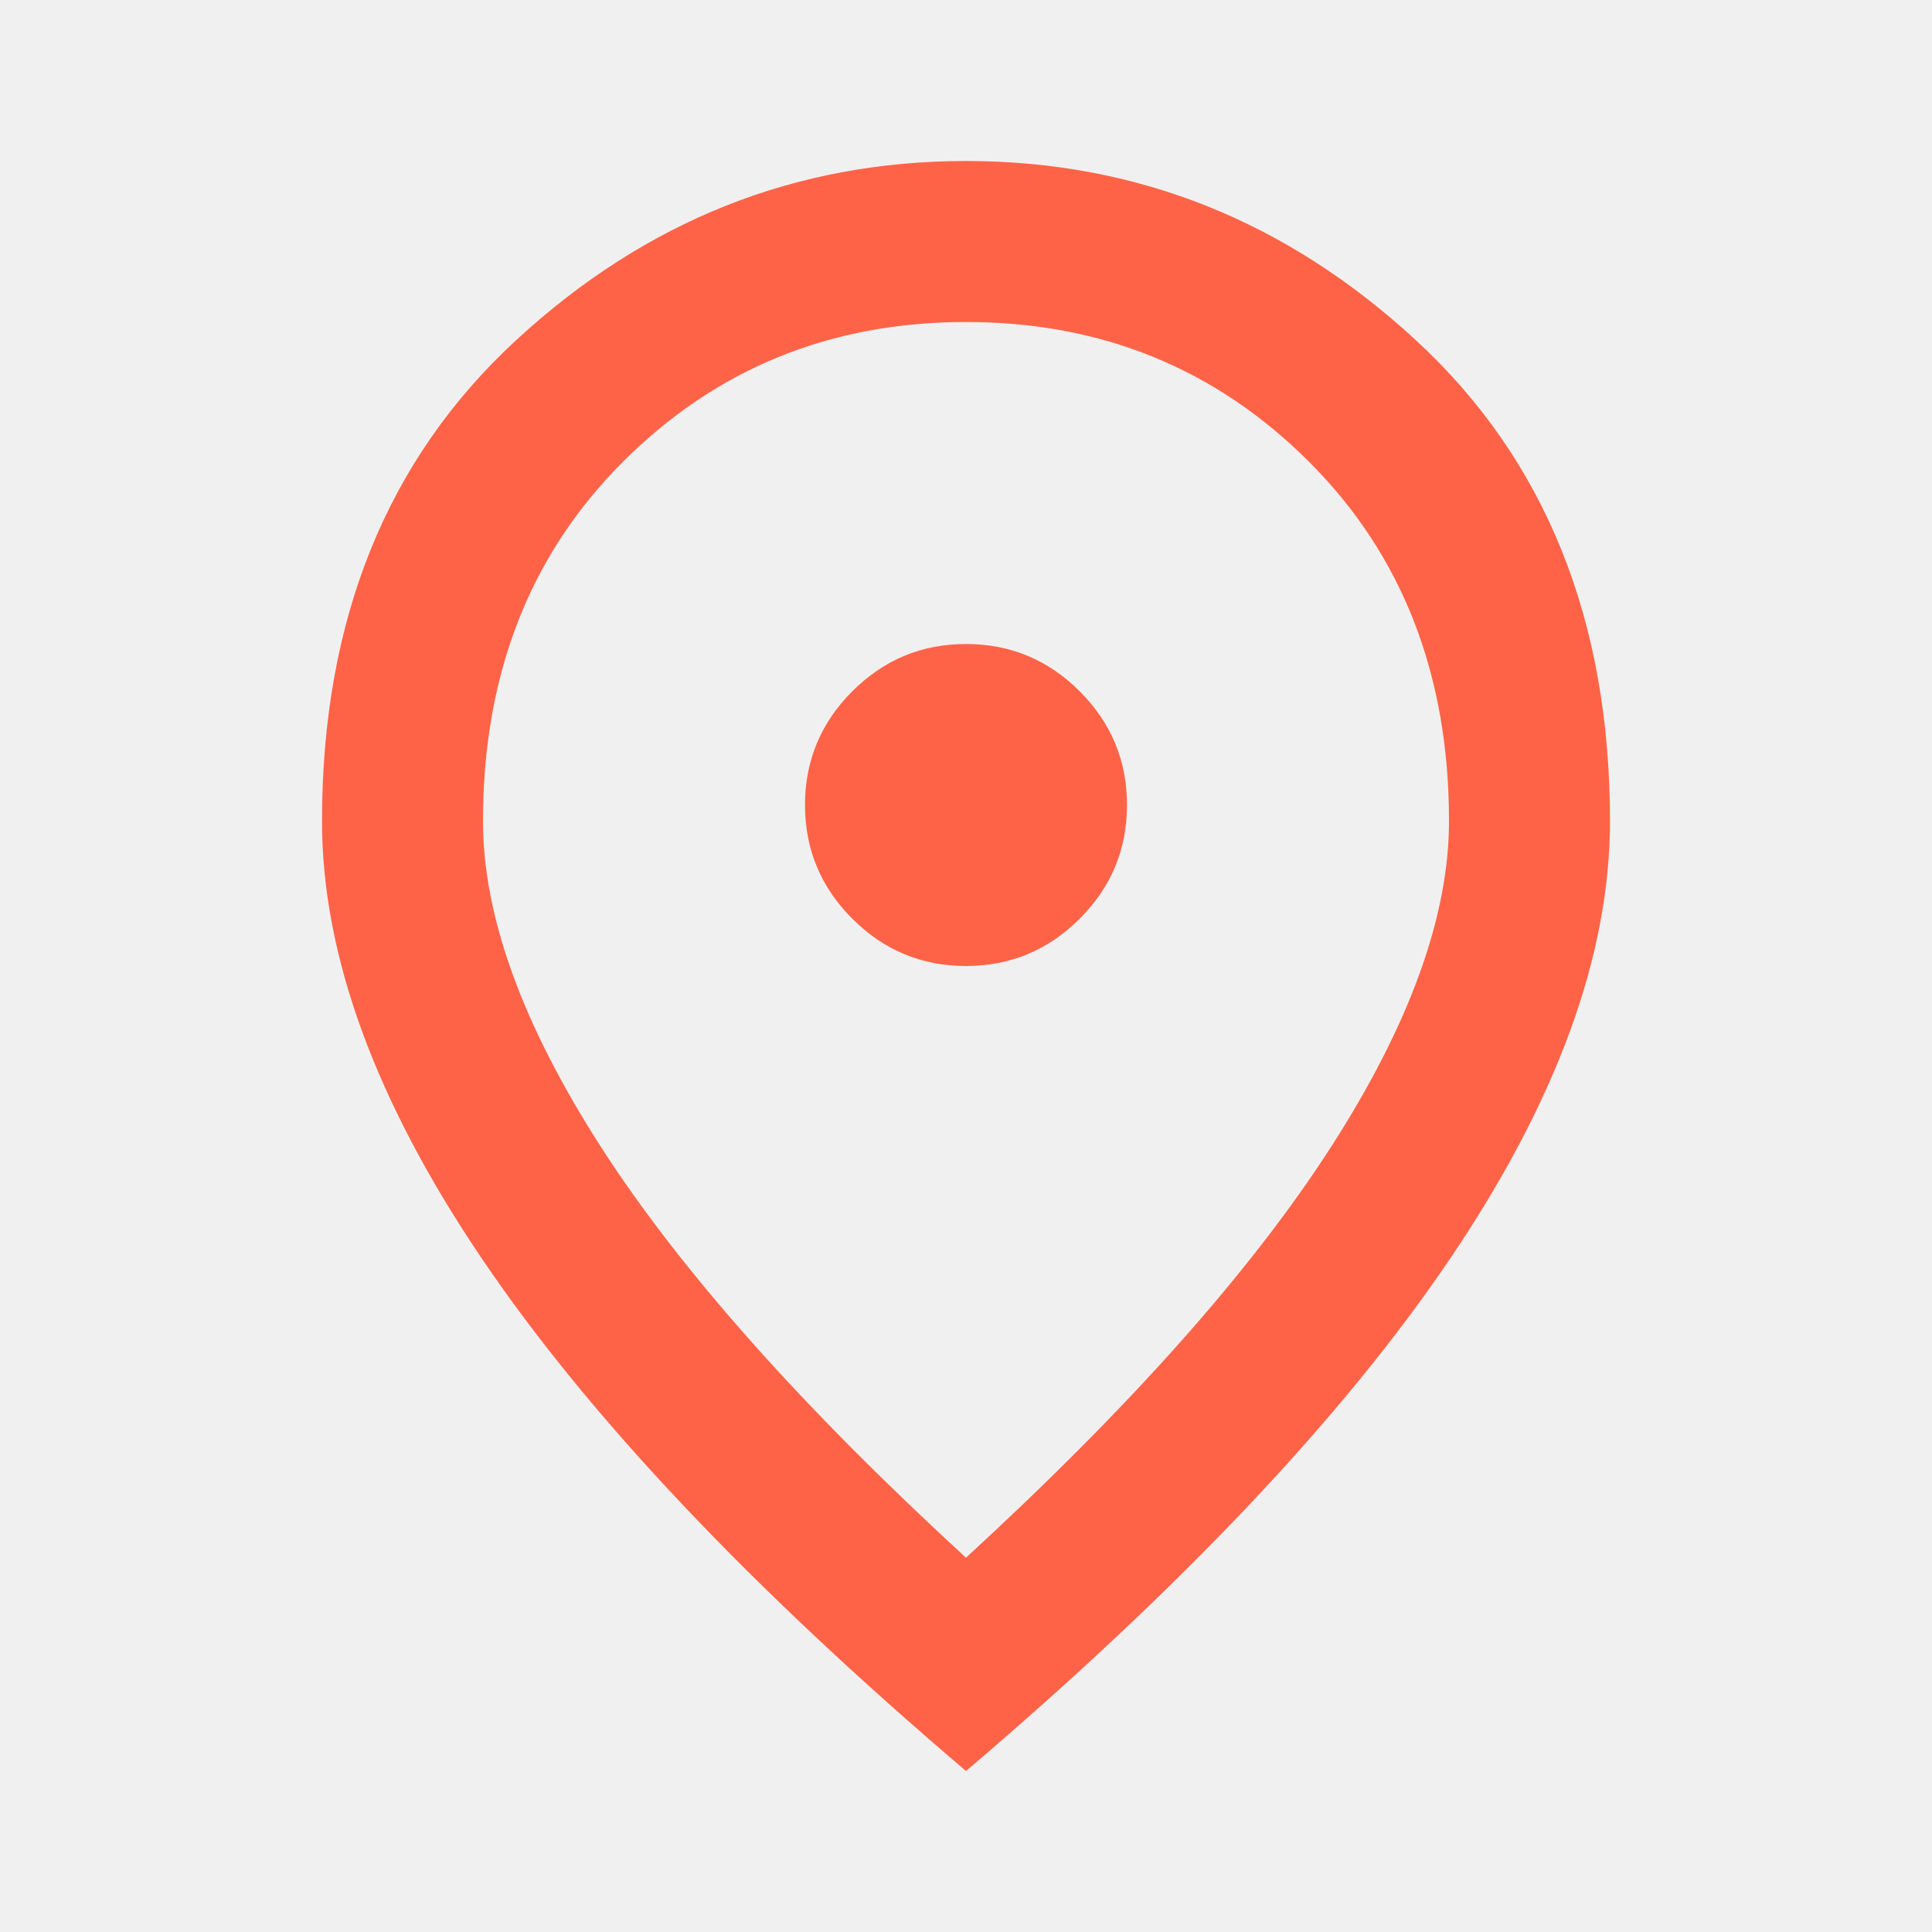
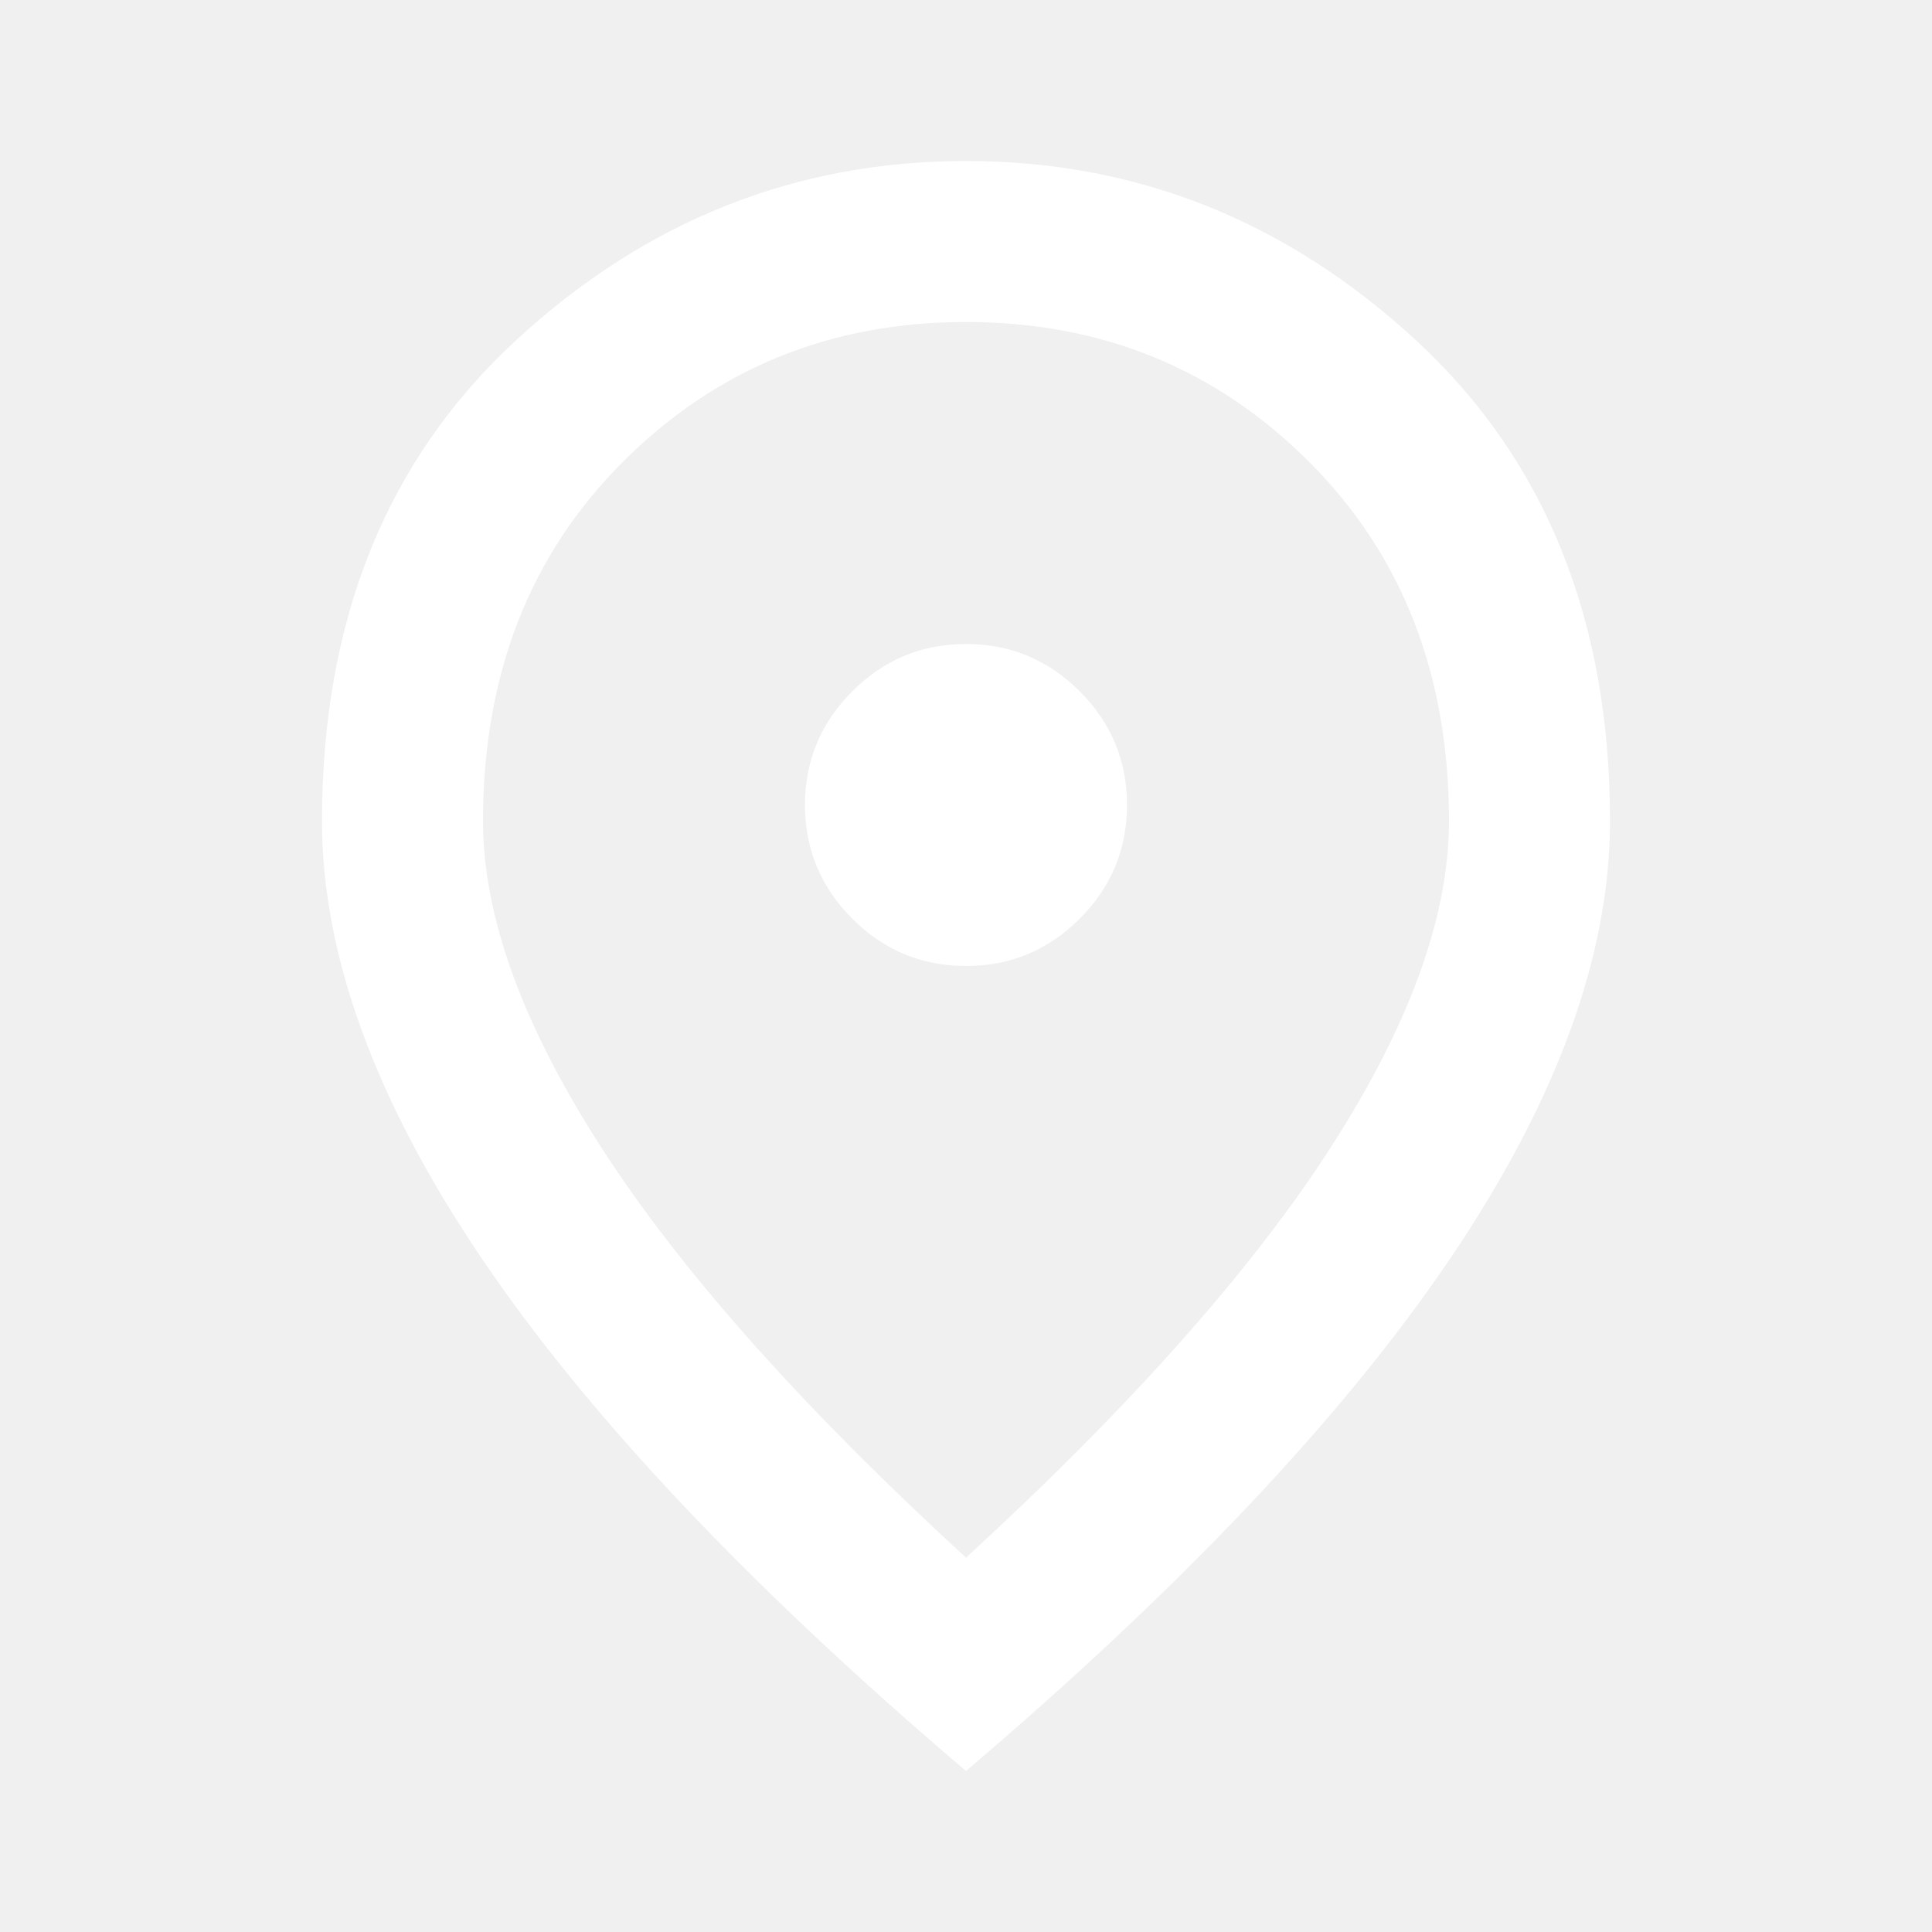
- <svg xmlns="http://www.w3.org/2000/svg" height="36px" viewBox="0 -960 960 960" width="36px" fill="#FF6347">
+ <svg xmlns="http://www.w3.org/2000/svg" height="36px" viewBox="0 -960 960 960" width="36px" fill="#fff">
  <path d="M480-480q33 0 56.5-23.5T560-560q0-33-23.5-56.5T480-640q-33 0-56.5 23.5T400-560q0 33 23.5 56.5T480-480Zm0 294q122-112 181-203.5T720-552q0-109-69.5-178.5T480-800q-101 0-170.5 69.5T240-552q0 71 59 162.5T480-186Zm0 106Q319-217 239.5-334.5T160-552q0-150 96.5-239T480-880q127 0 223.5 89T800-552q0 100-79.5 217.5T480-80Zm0-480Z" />
</svg>
